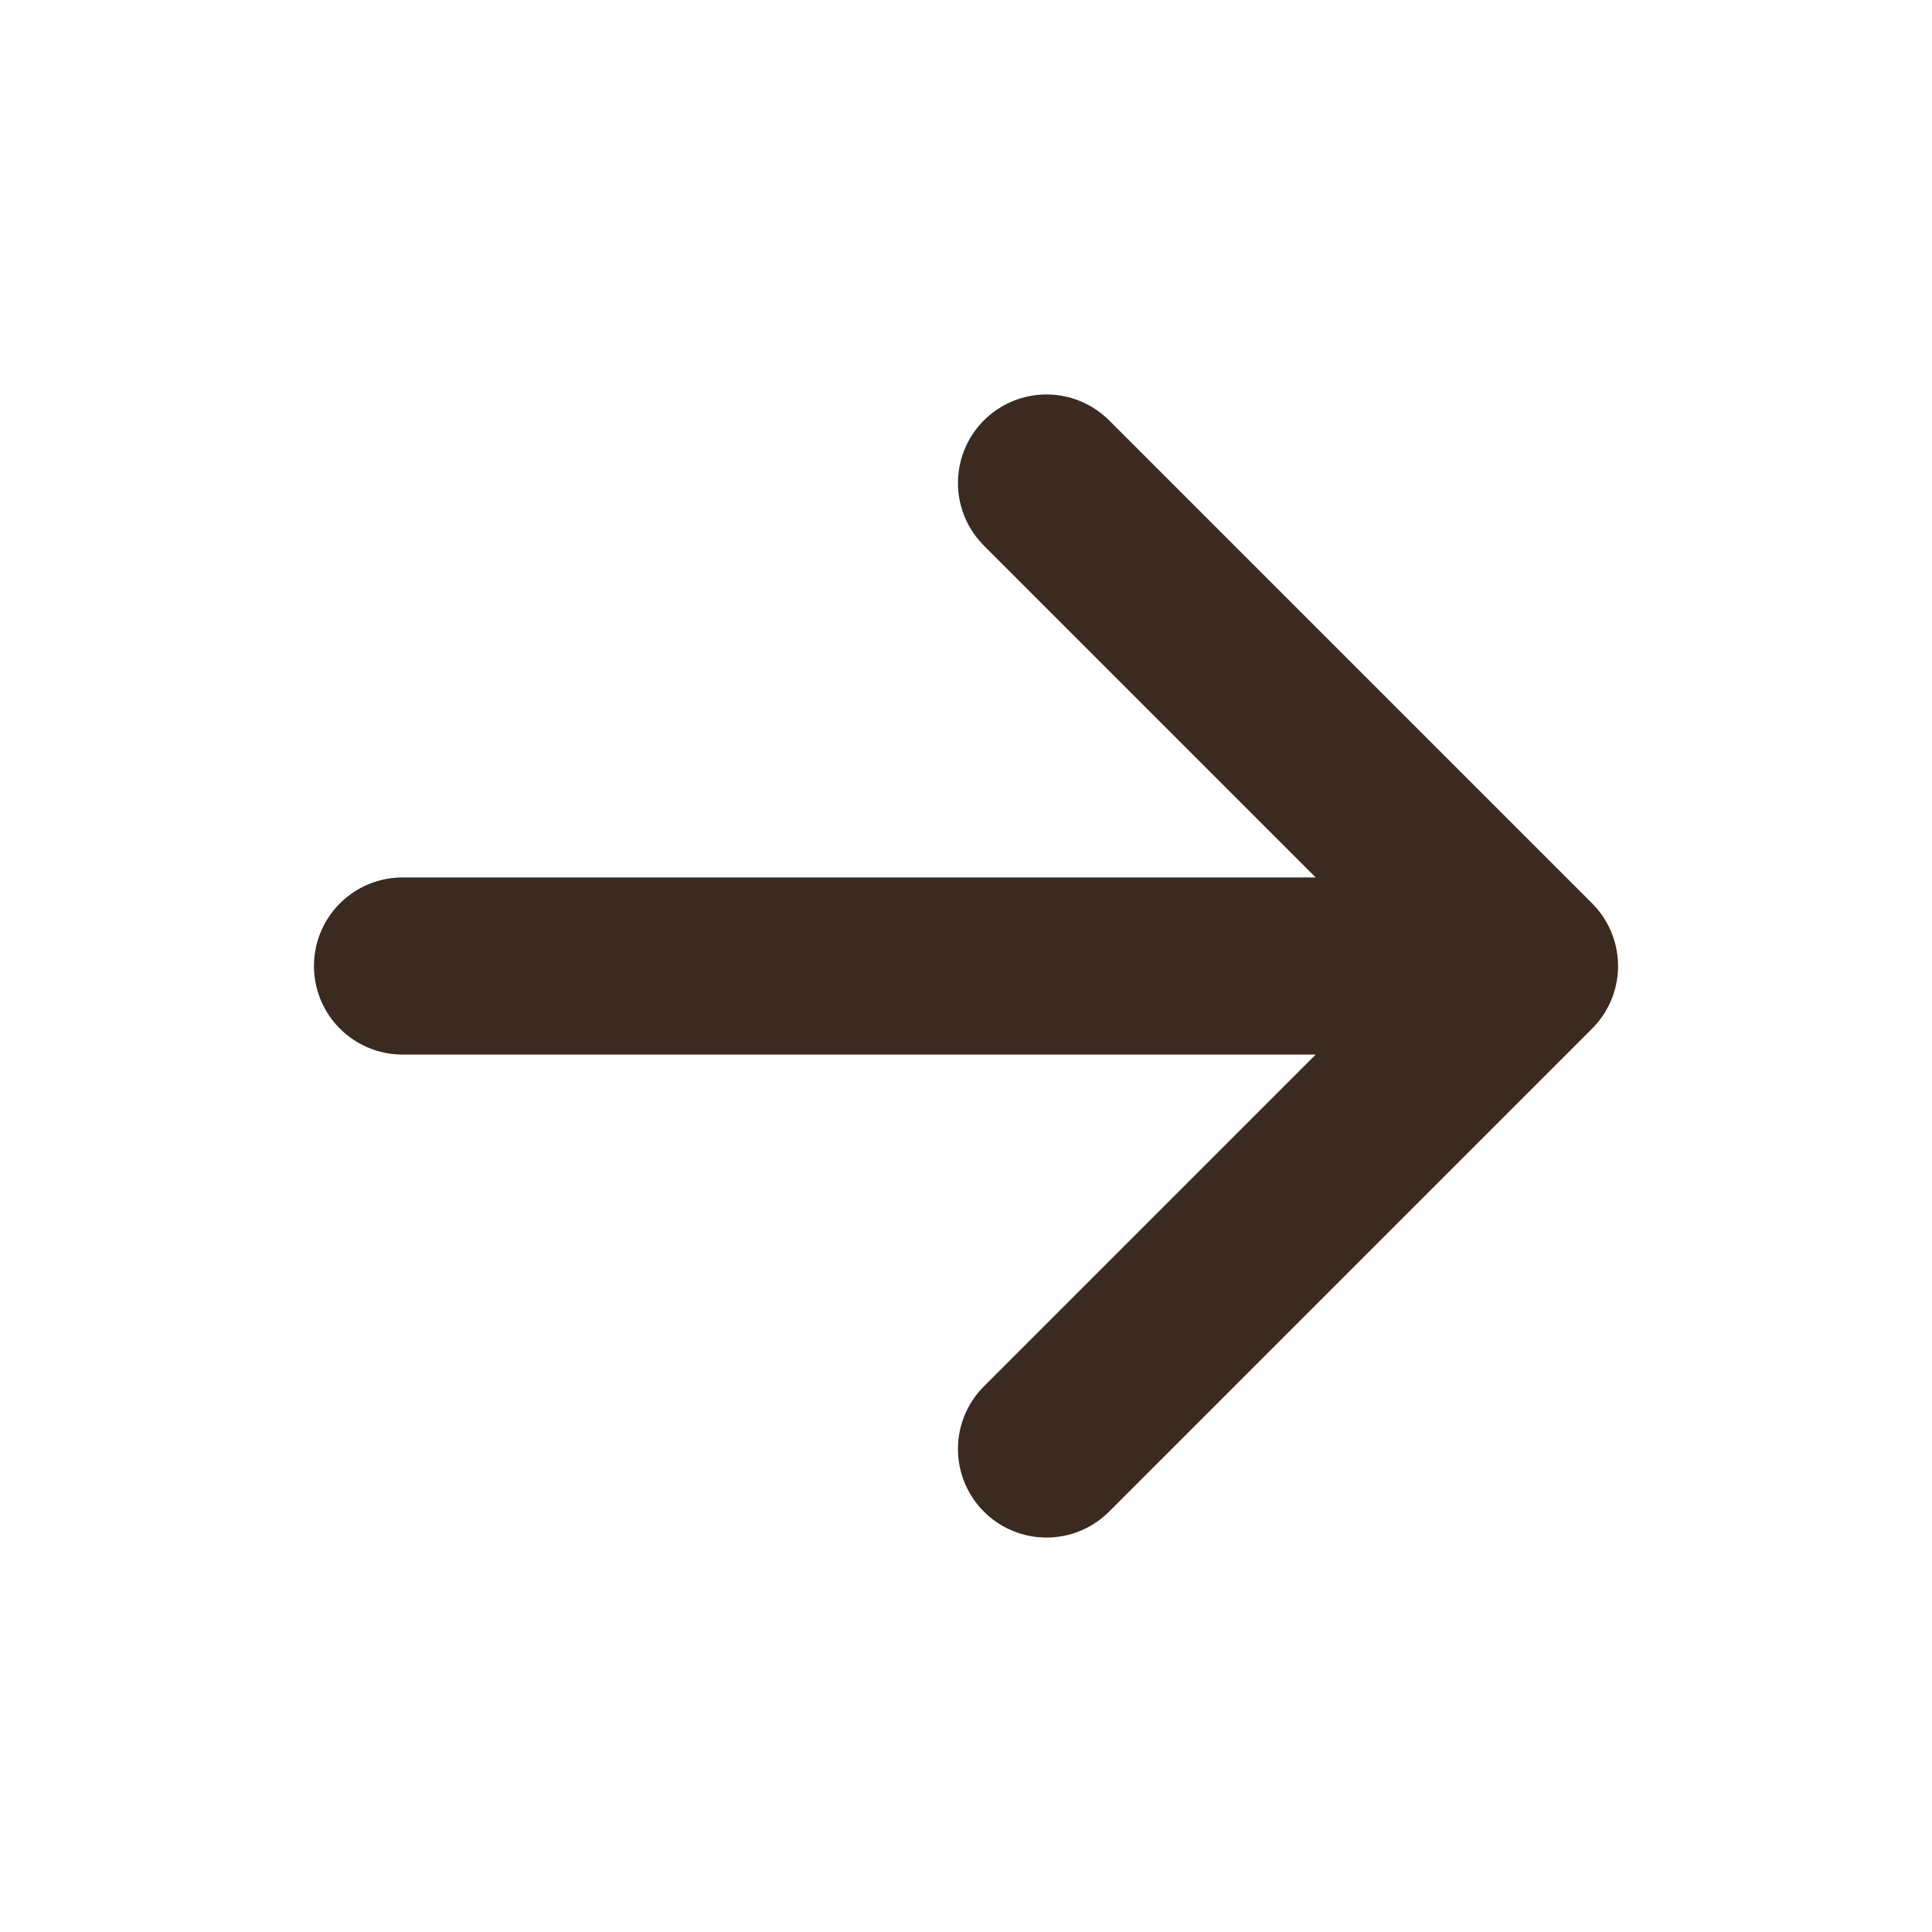
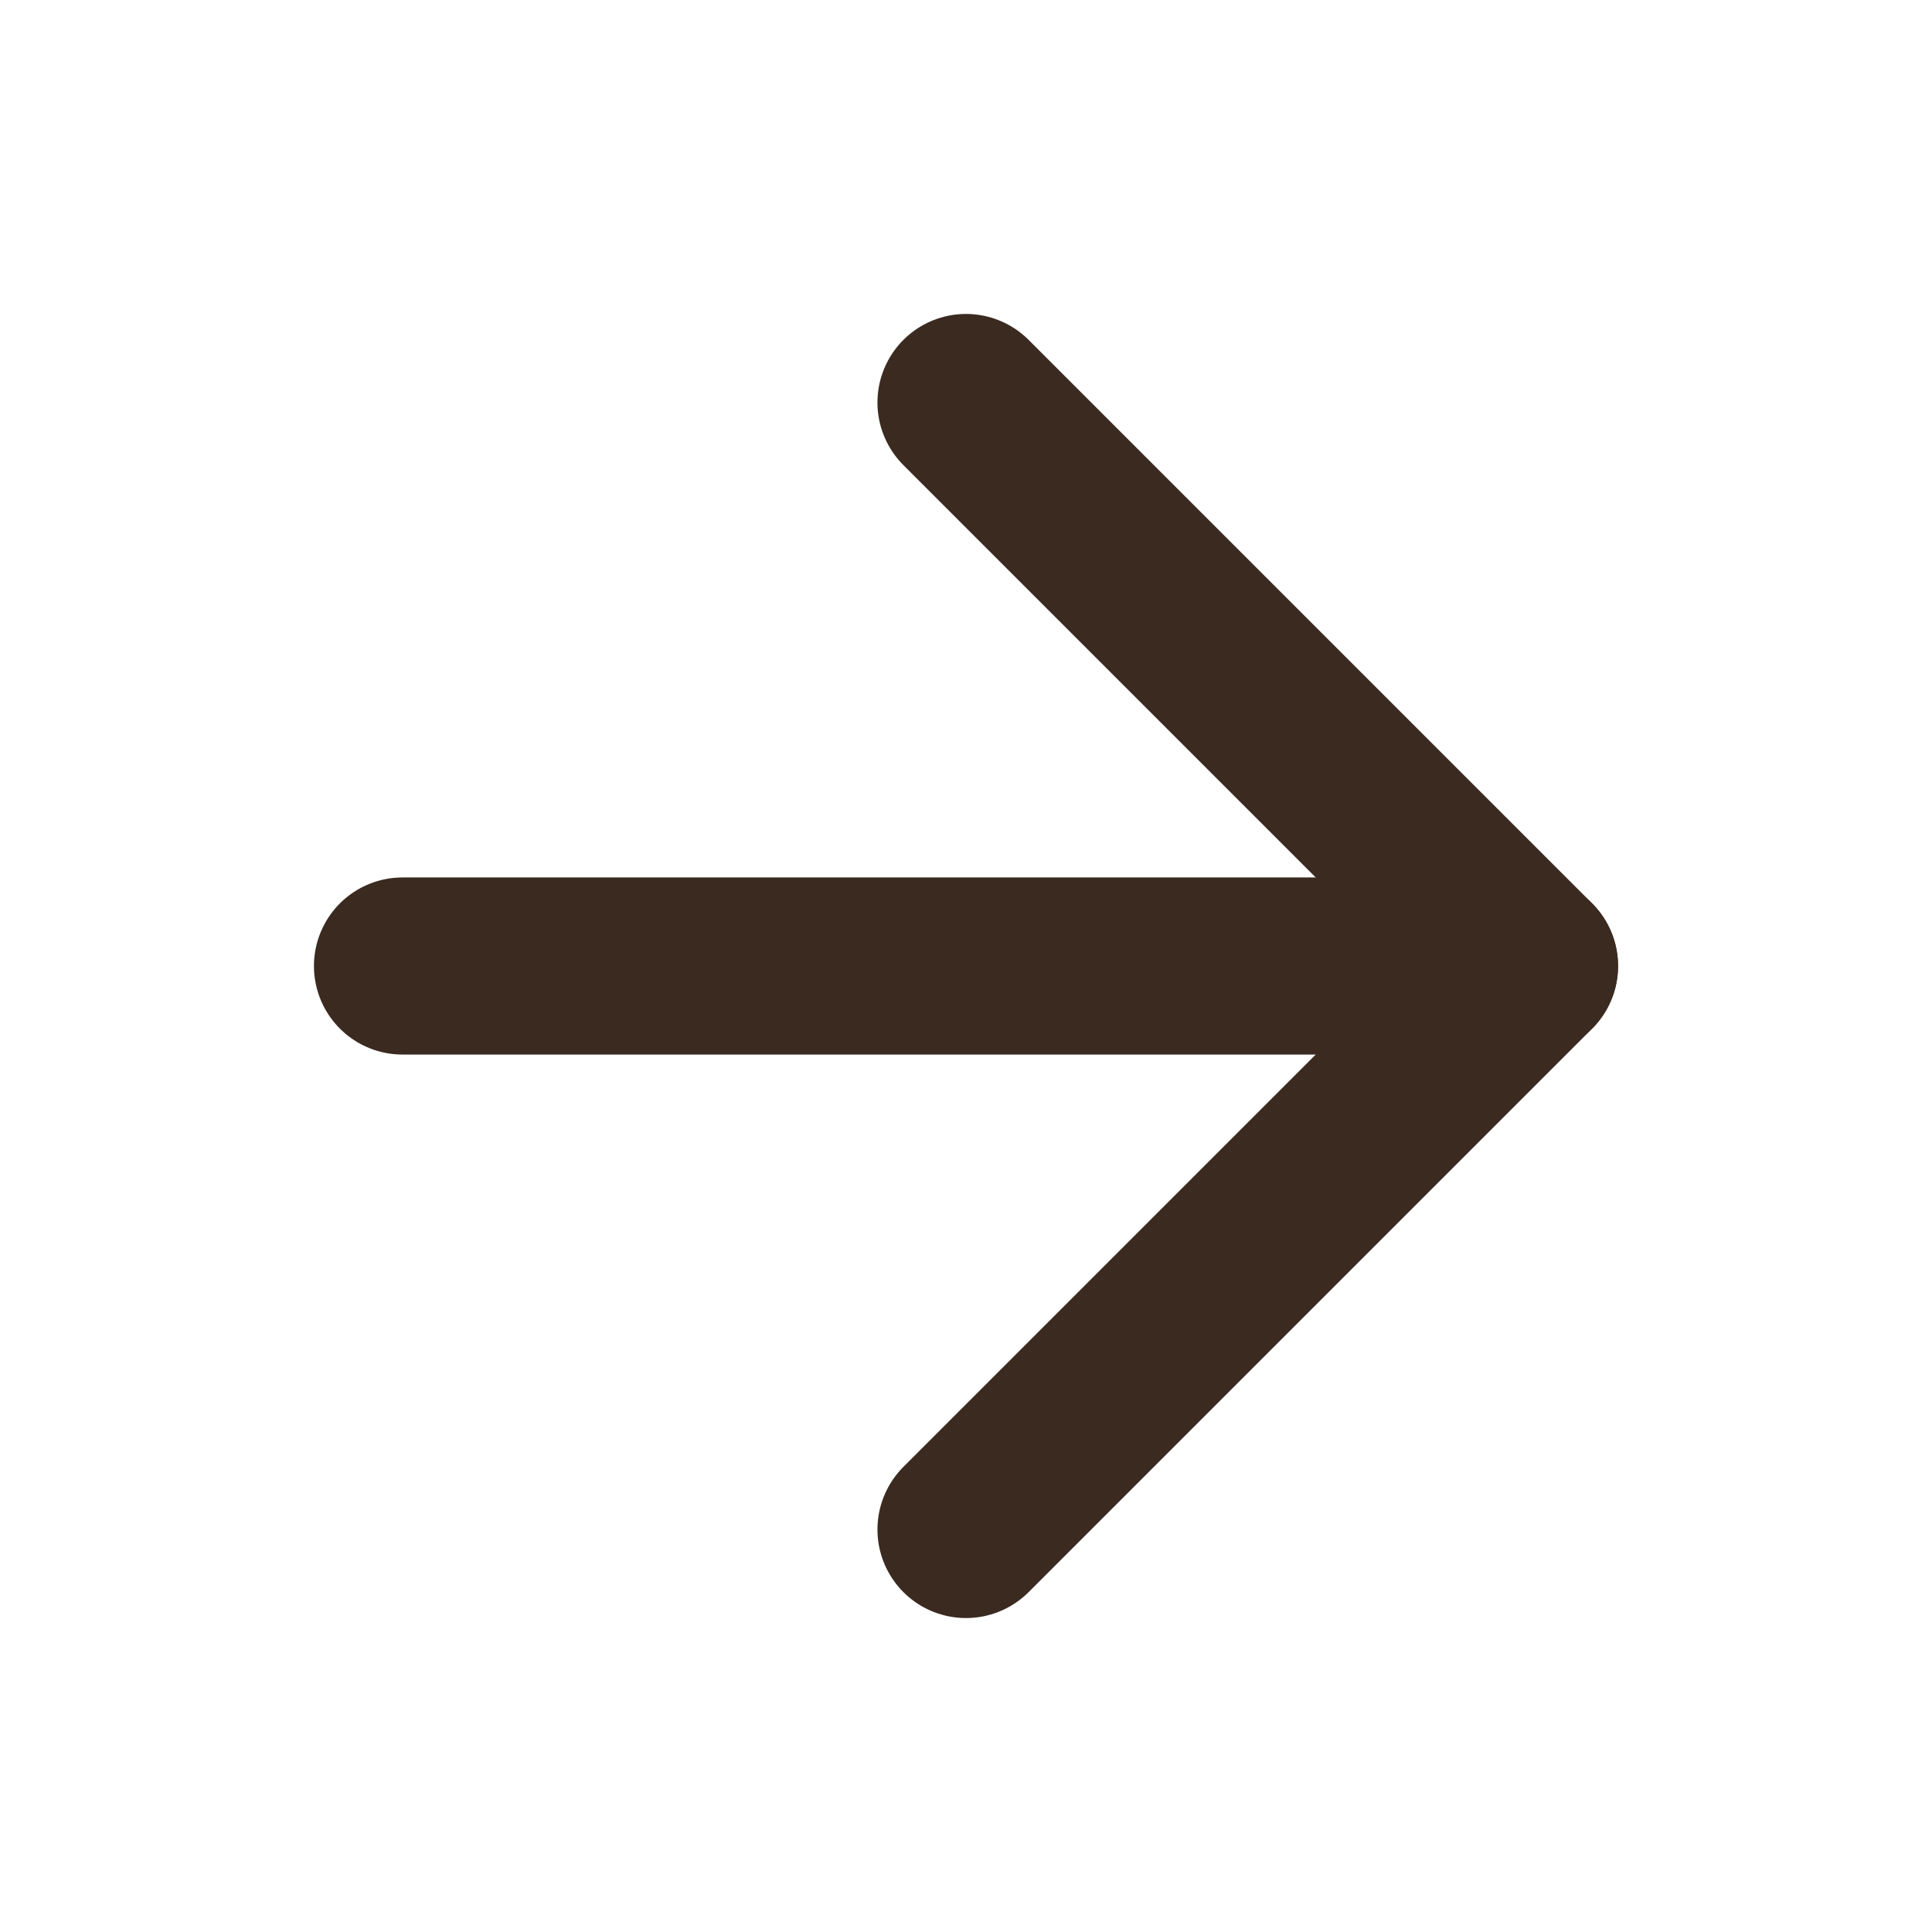
<svg xmlns="http://www.w3.org/2000/svg" width="24" height="24" viewBox="0 0 24 24" fill="none" stroke="#3B2A20" stroke-width="2.2" stroke-linecap="round" stroke-linejoin="round">
-   <path d="M5 12h14M13 6l6 6-6 6" />
+   <path d="M5 12h14" />
+   <path d="m12 5 7 7-7 7" />
</svg>
